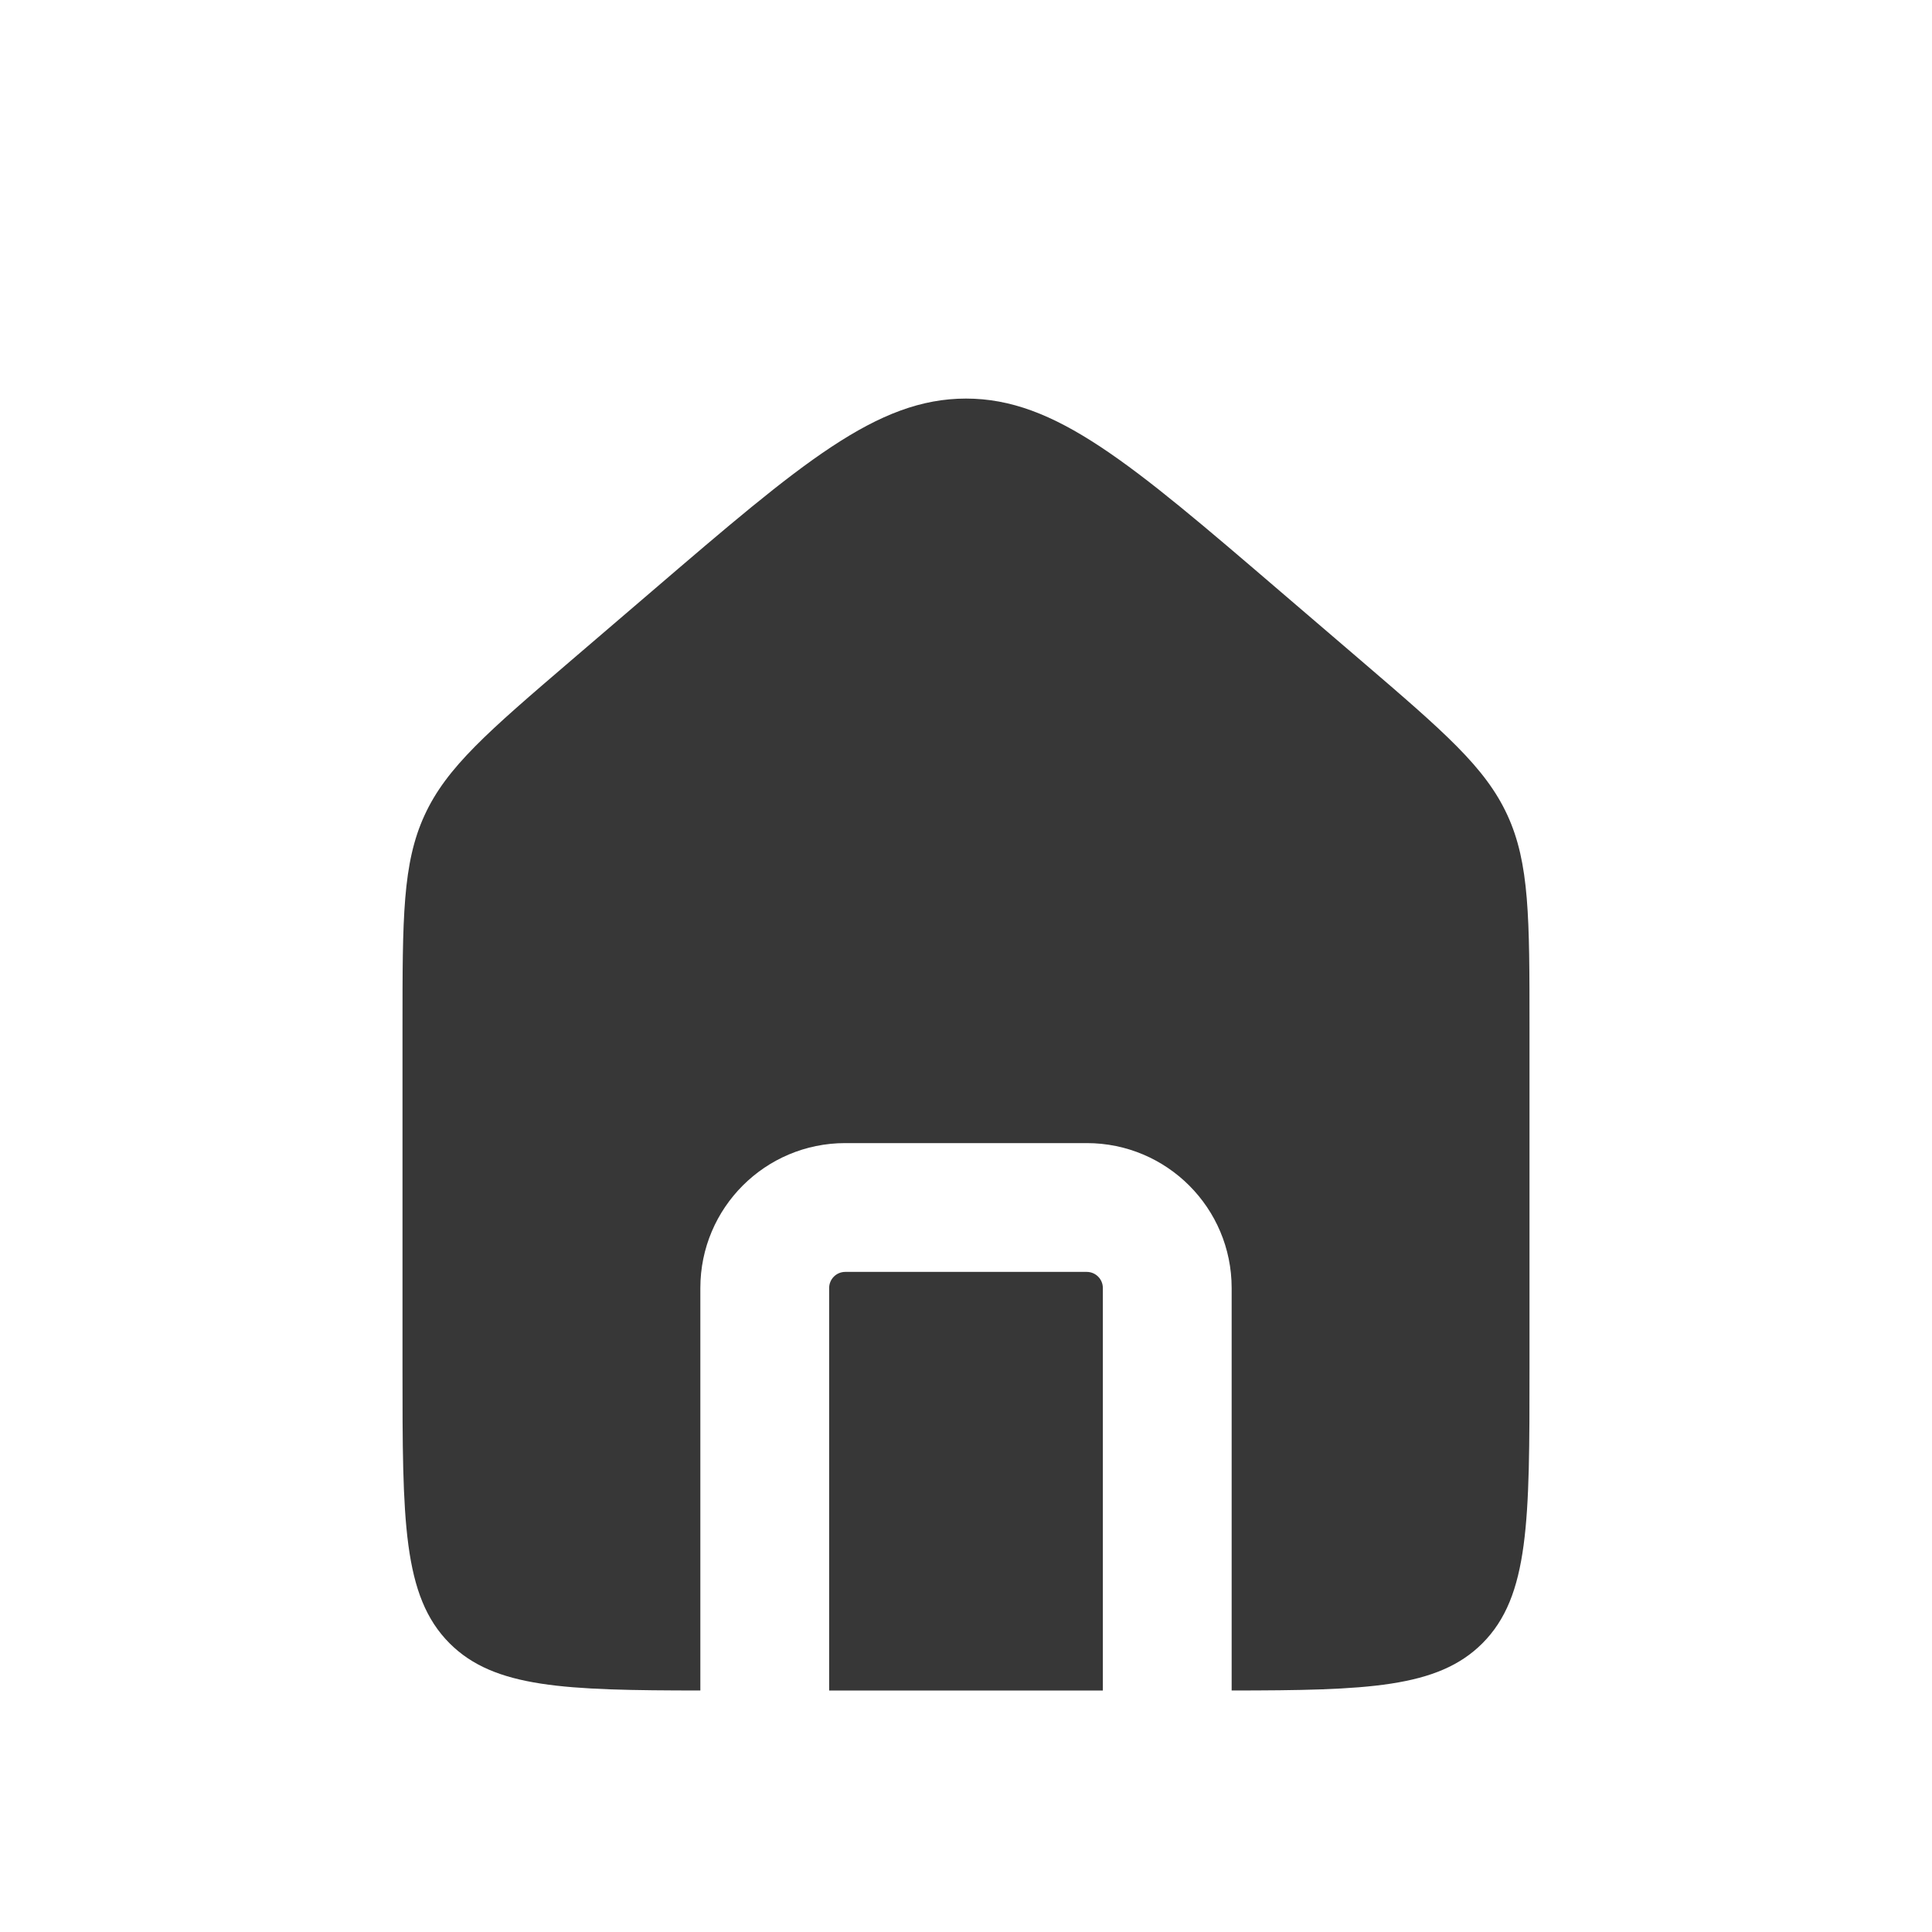
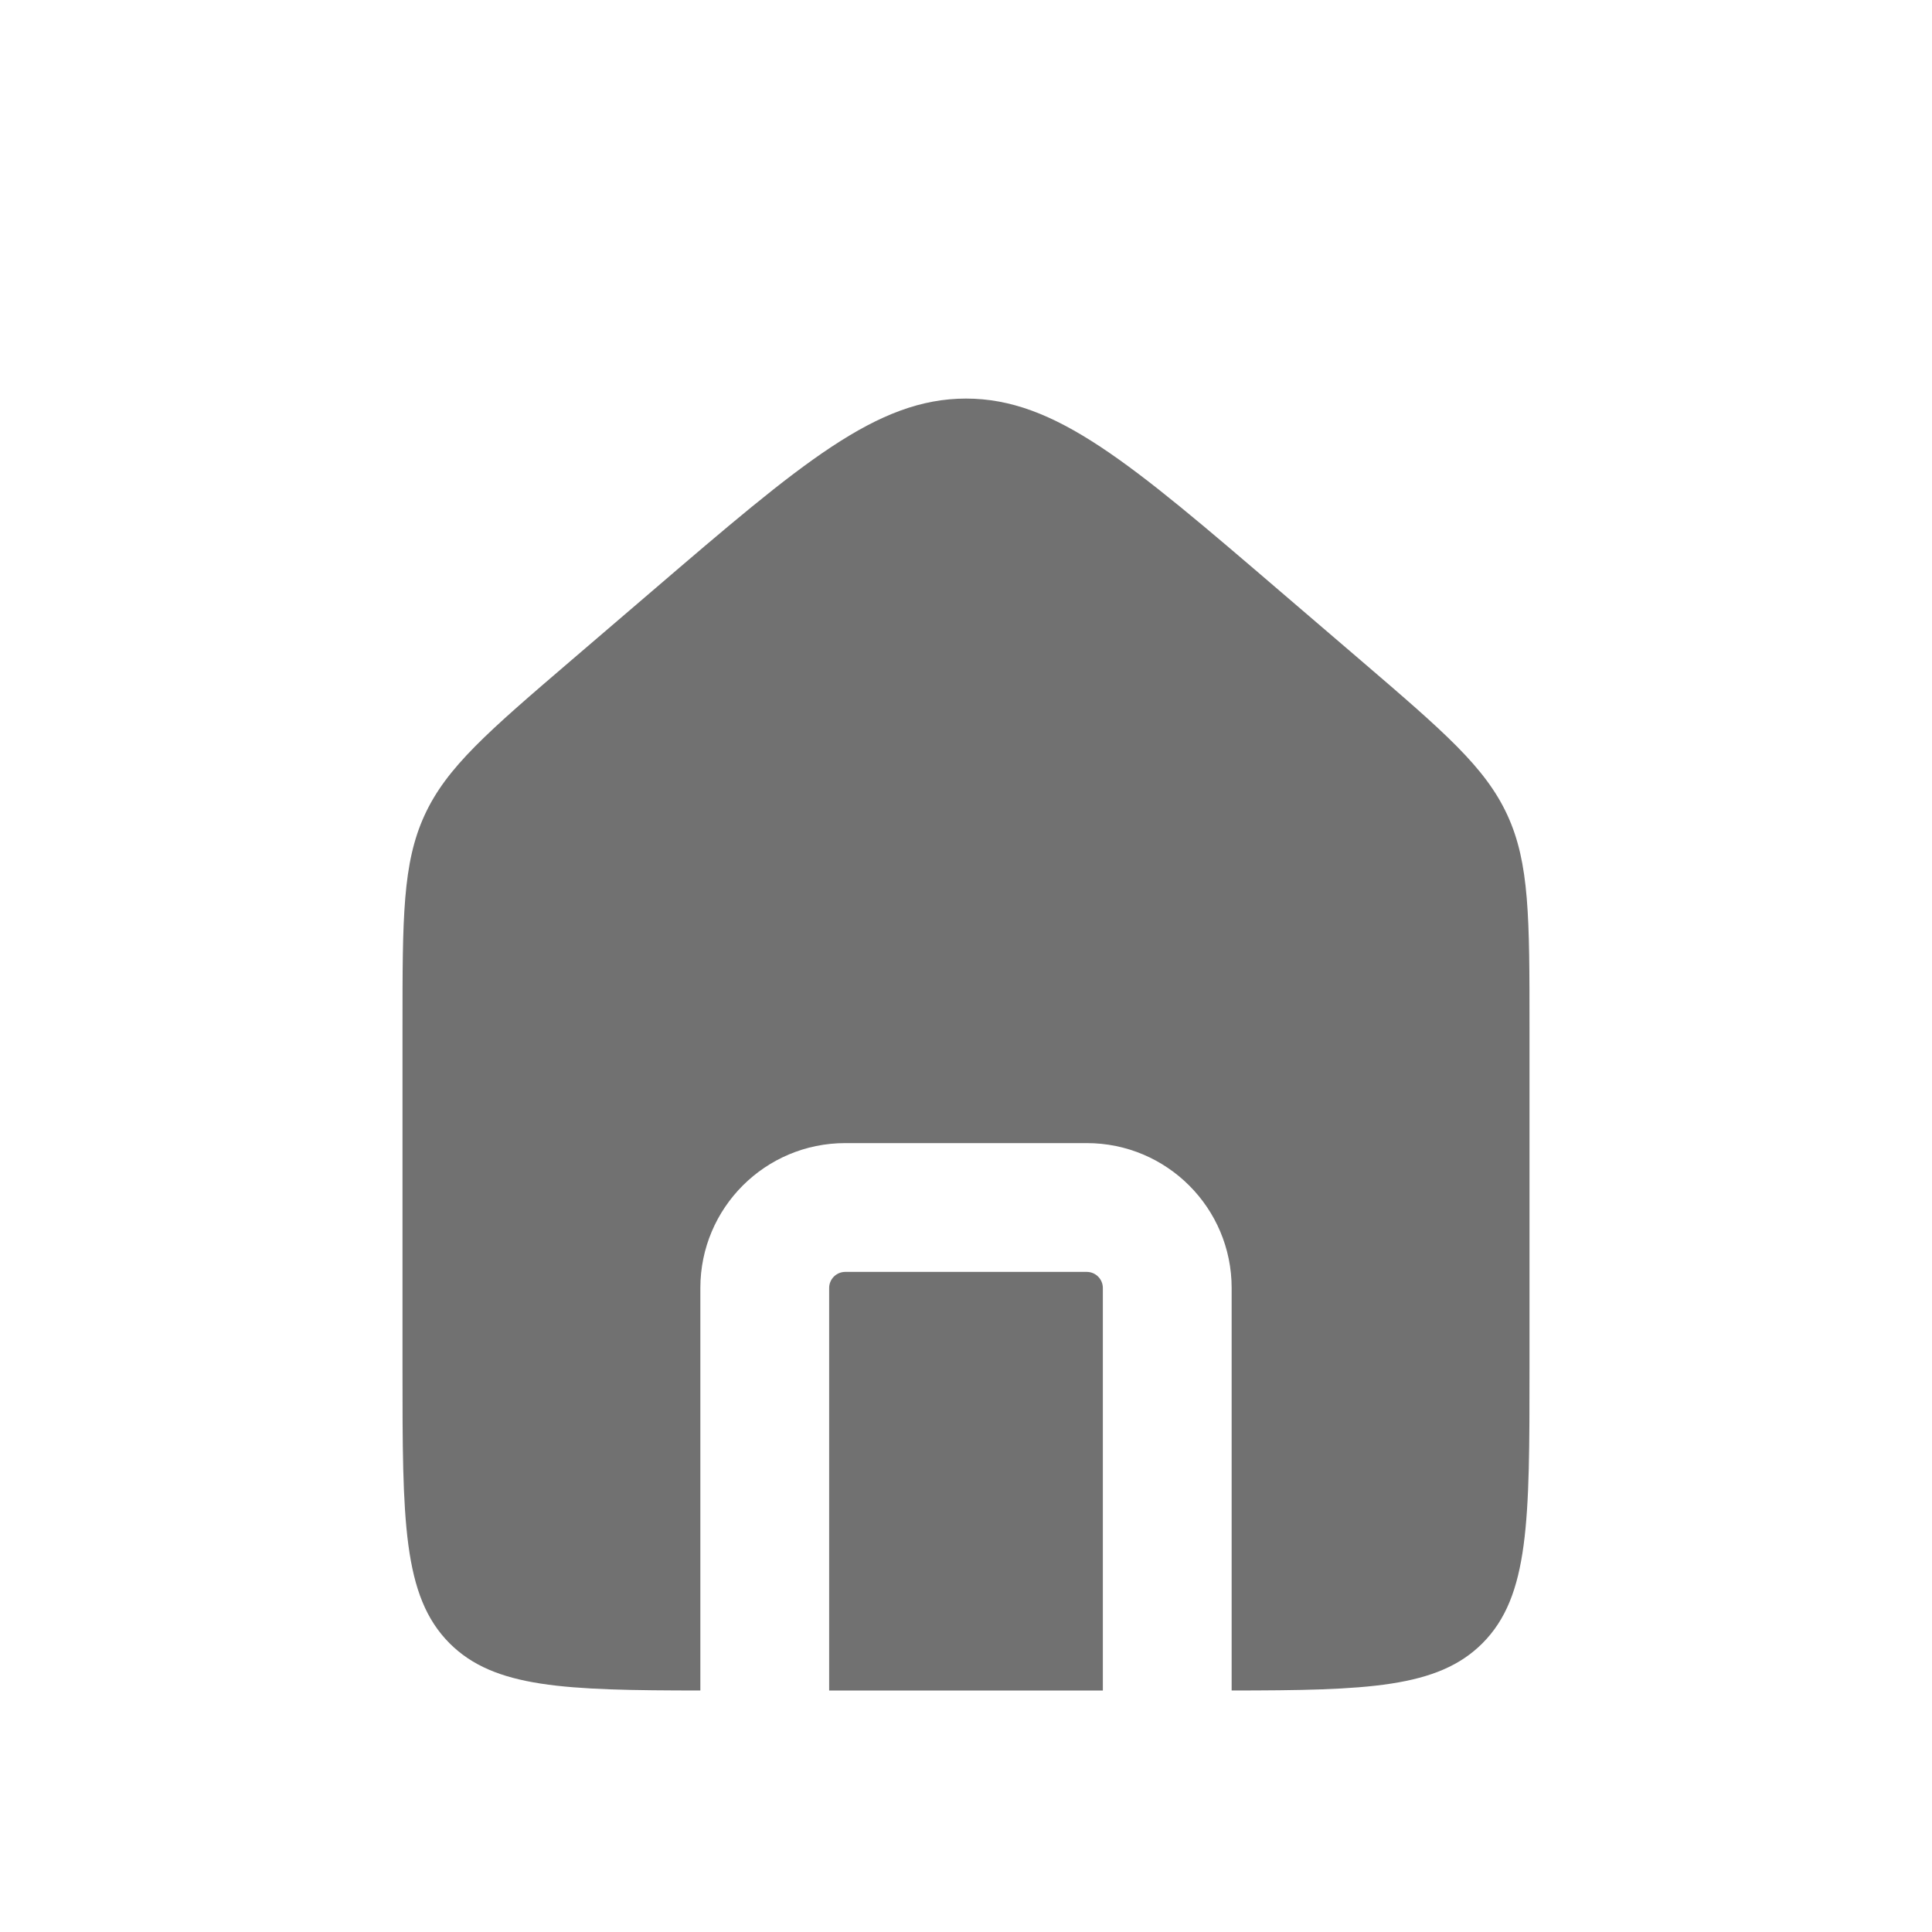
<svg xmlns="http://www.w3.org/2000/svg" width="30" height="30" viewBox="0 0 30 30" fill="none">
-   <path fill-rule="evenodd" clip-rule="evenodd" d="M6.593 12.658C6.25 13.404 6.25 14.252 6.25 15.949V21.25C6.25 23.607 6.25 24.785 6.982 25.518C7.675 26.21 8.766 26.248 10.875 26.25V20C10.875 18.757 11.882 17.75 13.125 17.75H16.875C18.118 17.75 19.125 18.757 19.125 20V26.25C21.234 26.248 22.325 26.21 23.018 25.518C23.75 24.785 23.75 23.607 23.75 21.25V15.949C23.75 14.252 23.75 13.404 23.407 12.658C23.064 11.912 22.419 11.36 21.131 10.255L19.881 9.184C17.552 7.187 16.387 6.189 15 6.189C13.613 6.189 12.448 7.187 10.119 9.184L8.869 10.255C7.58 11.36 6.936 11.912 6.593 12.658ZM17.125 26.25V20C17.125 19.862 17.013 19.75 16.875 19.75H13.125C12.987 19.75 12.875 19.862 12.875 20V26.25H17.125Z" fill="#373737" />
+   <path fill-rule="evenodd" clip-rule="evenodd" d="M6.593 12.658C6.25 13.404 6.25 14.252 6.25 15.949V21.25C6.25 23.607 6.25 24.785 6.982 25.518C7.675 26.21 8.766 26.248 10.875 26.25V20C10.875 18.757 11.882 17.75 13.125 17.75H16.875C18.118 17.75 19.125 18.757 19.125 20V26.25C21.234 26.248 22.325 26.21 23.018 25.518C23.75 24.785 23.75 23.607 23.75 21.25V15.949C23.75 14.252 23.75 13.404 23.407 12.658C23.064 11.912 22.419 11.36 21.131 10.255L19.881 9.184C17.552 7.187 16.387 6.189 15 6.189C13.613 6.189 12.448 7.187 10.119 9.184L8.869 10.255C7.58 11.36 6.936 11.912 6.593 12.658ZM17.125 26.25V20C17.125 19.862 17.013 19.75 16.875 19.75H13.125C12.987 19.75 12.875 19.862 12.875 20V26.25H17.125Z" fill="#717171" />
</svg>
